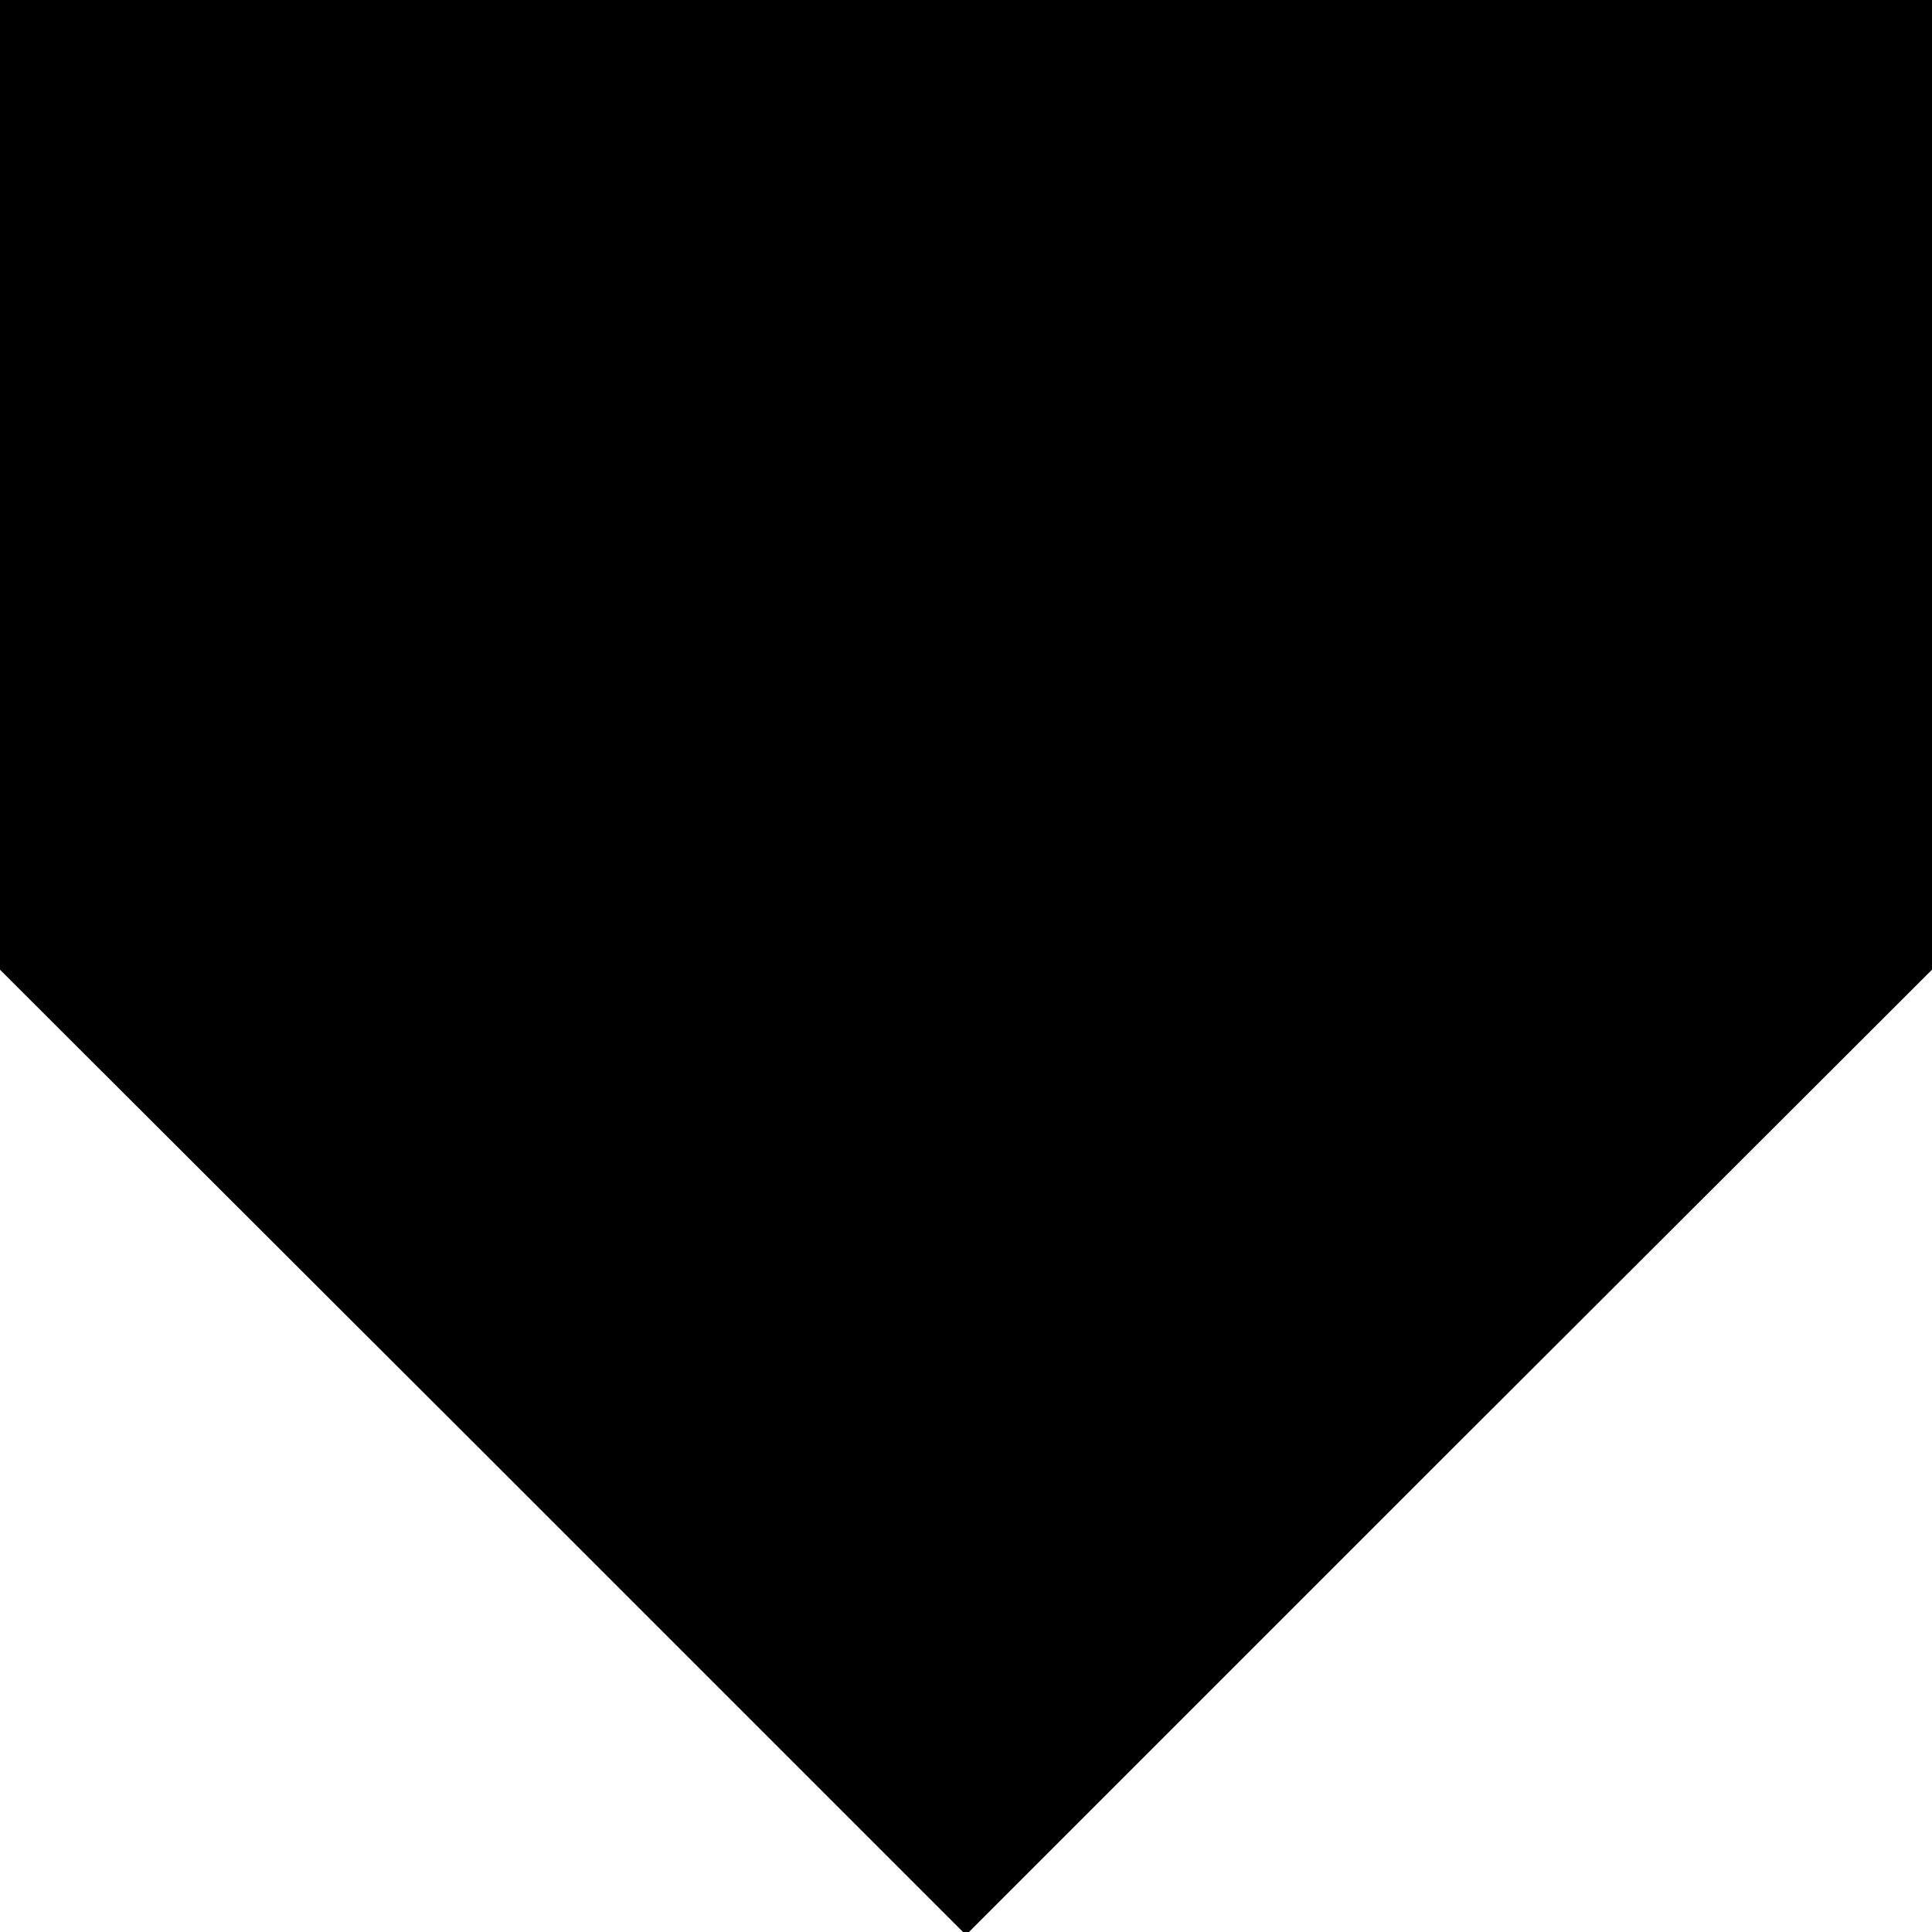
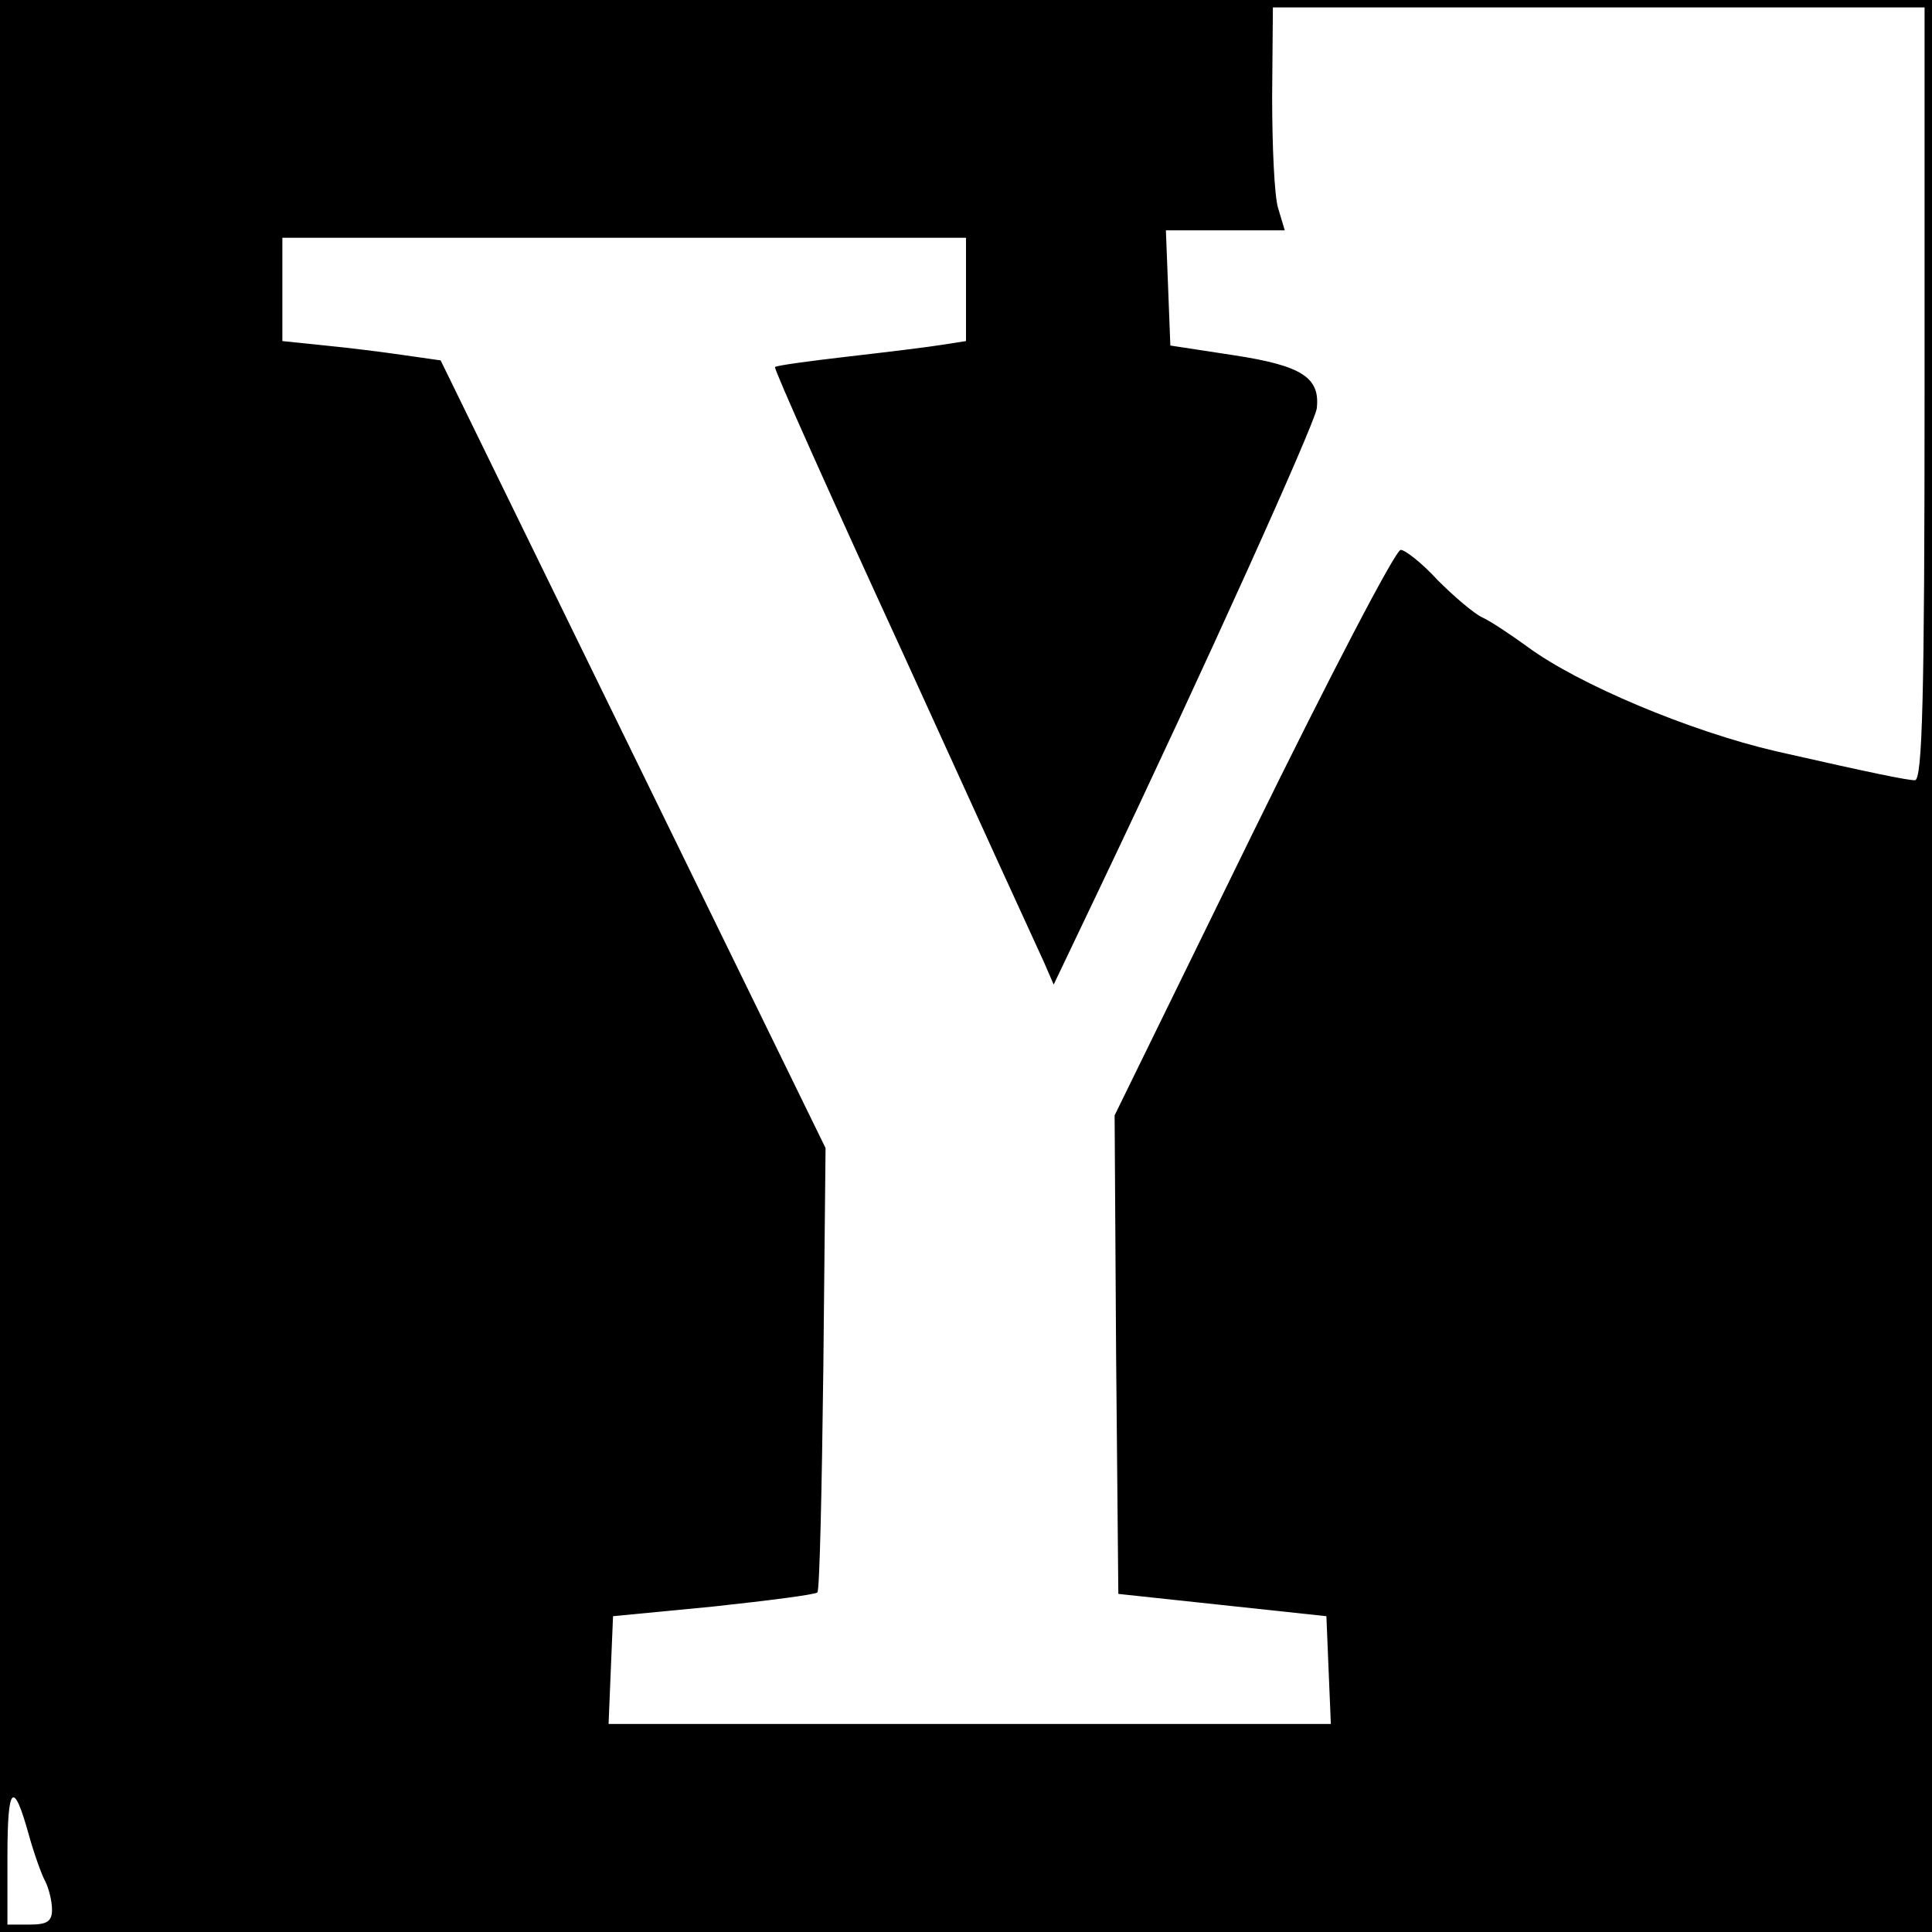
<svg xmlns="http://www.w3.org/2000/svg" version="1.0" width="260pt" height="260pt" viewBox="0 0 260 260" preserveAspectRatio="xMidYMid meet">
  <g transform="translate(0,260) scale(0.1,-0.1)" fill="#000000" stroke="none">
-     <path d="M0 1948 l0 -653 650 -649 650 -650 650 650 650 649 0 653 0 652 -1300 0 -1300 0 0 -652z" />
+     <path d="M0 1300 l0 -1300 1300 0 1300 0 0 1300 0 1300 -1300 0 -1300 0 0 -1300z m2590 770 c0 -409 -3 -520 -13 -520 -10 0 -55 9 -187 39 -116 27 -266 90 -335 141 -22 16 -49 34 -60 39 -11 5 -38 28 -60 50 -21 23 -44 41 -50 41 -7 0 -96 -171 -199 -381 l-186 -380 2 -322 3 -322 140 -15 140 -15 3 -73 3 -72 -486 0 -486 0 3 73 3 72 135 13 c74 8 137 16 140 19 3 2 6 138 8 301 l3 297 -259 530 -259 530 -49 7 c-27 4 -75 10 -106 13 l-58 6 0 70 0 69 460 0 460 0 0 -70 0 -69 -32 -5 c-18 -3 -76 -10 -128 -16 -52 -6 -96 -12 -97 -14 -2 -2 76 -176 173 -387 96 -211 181 -397 189 -414 l13 -30 62 130 c143 300 288 622 292 645 5 42 -20 58 -112 72 l-85 13 -3 78 -3 77 80 0 80 0 -9 30 c-5 16 -8 84 -8 150 l1 120 439 0 438 0 0 -520z m-2551 -1940 c7 -25 17 -53 22 -62 5 -10 9 -27 9 -38 0 -16 -7 -20 -30 -20 l-30 0 0 92 c0 96 8 104 29 28z" />
  </g>
</svg>
